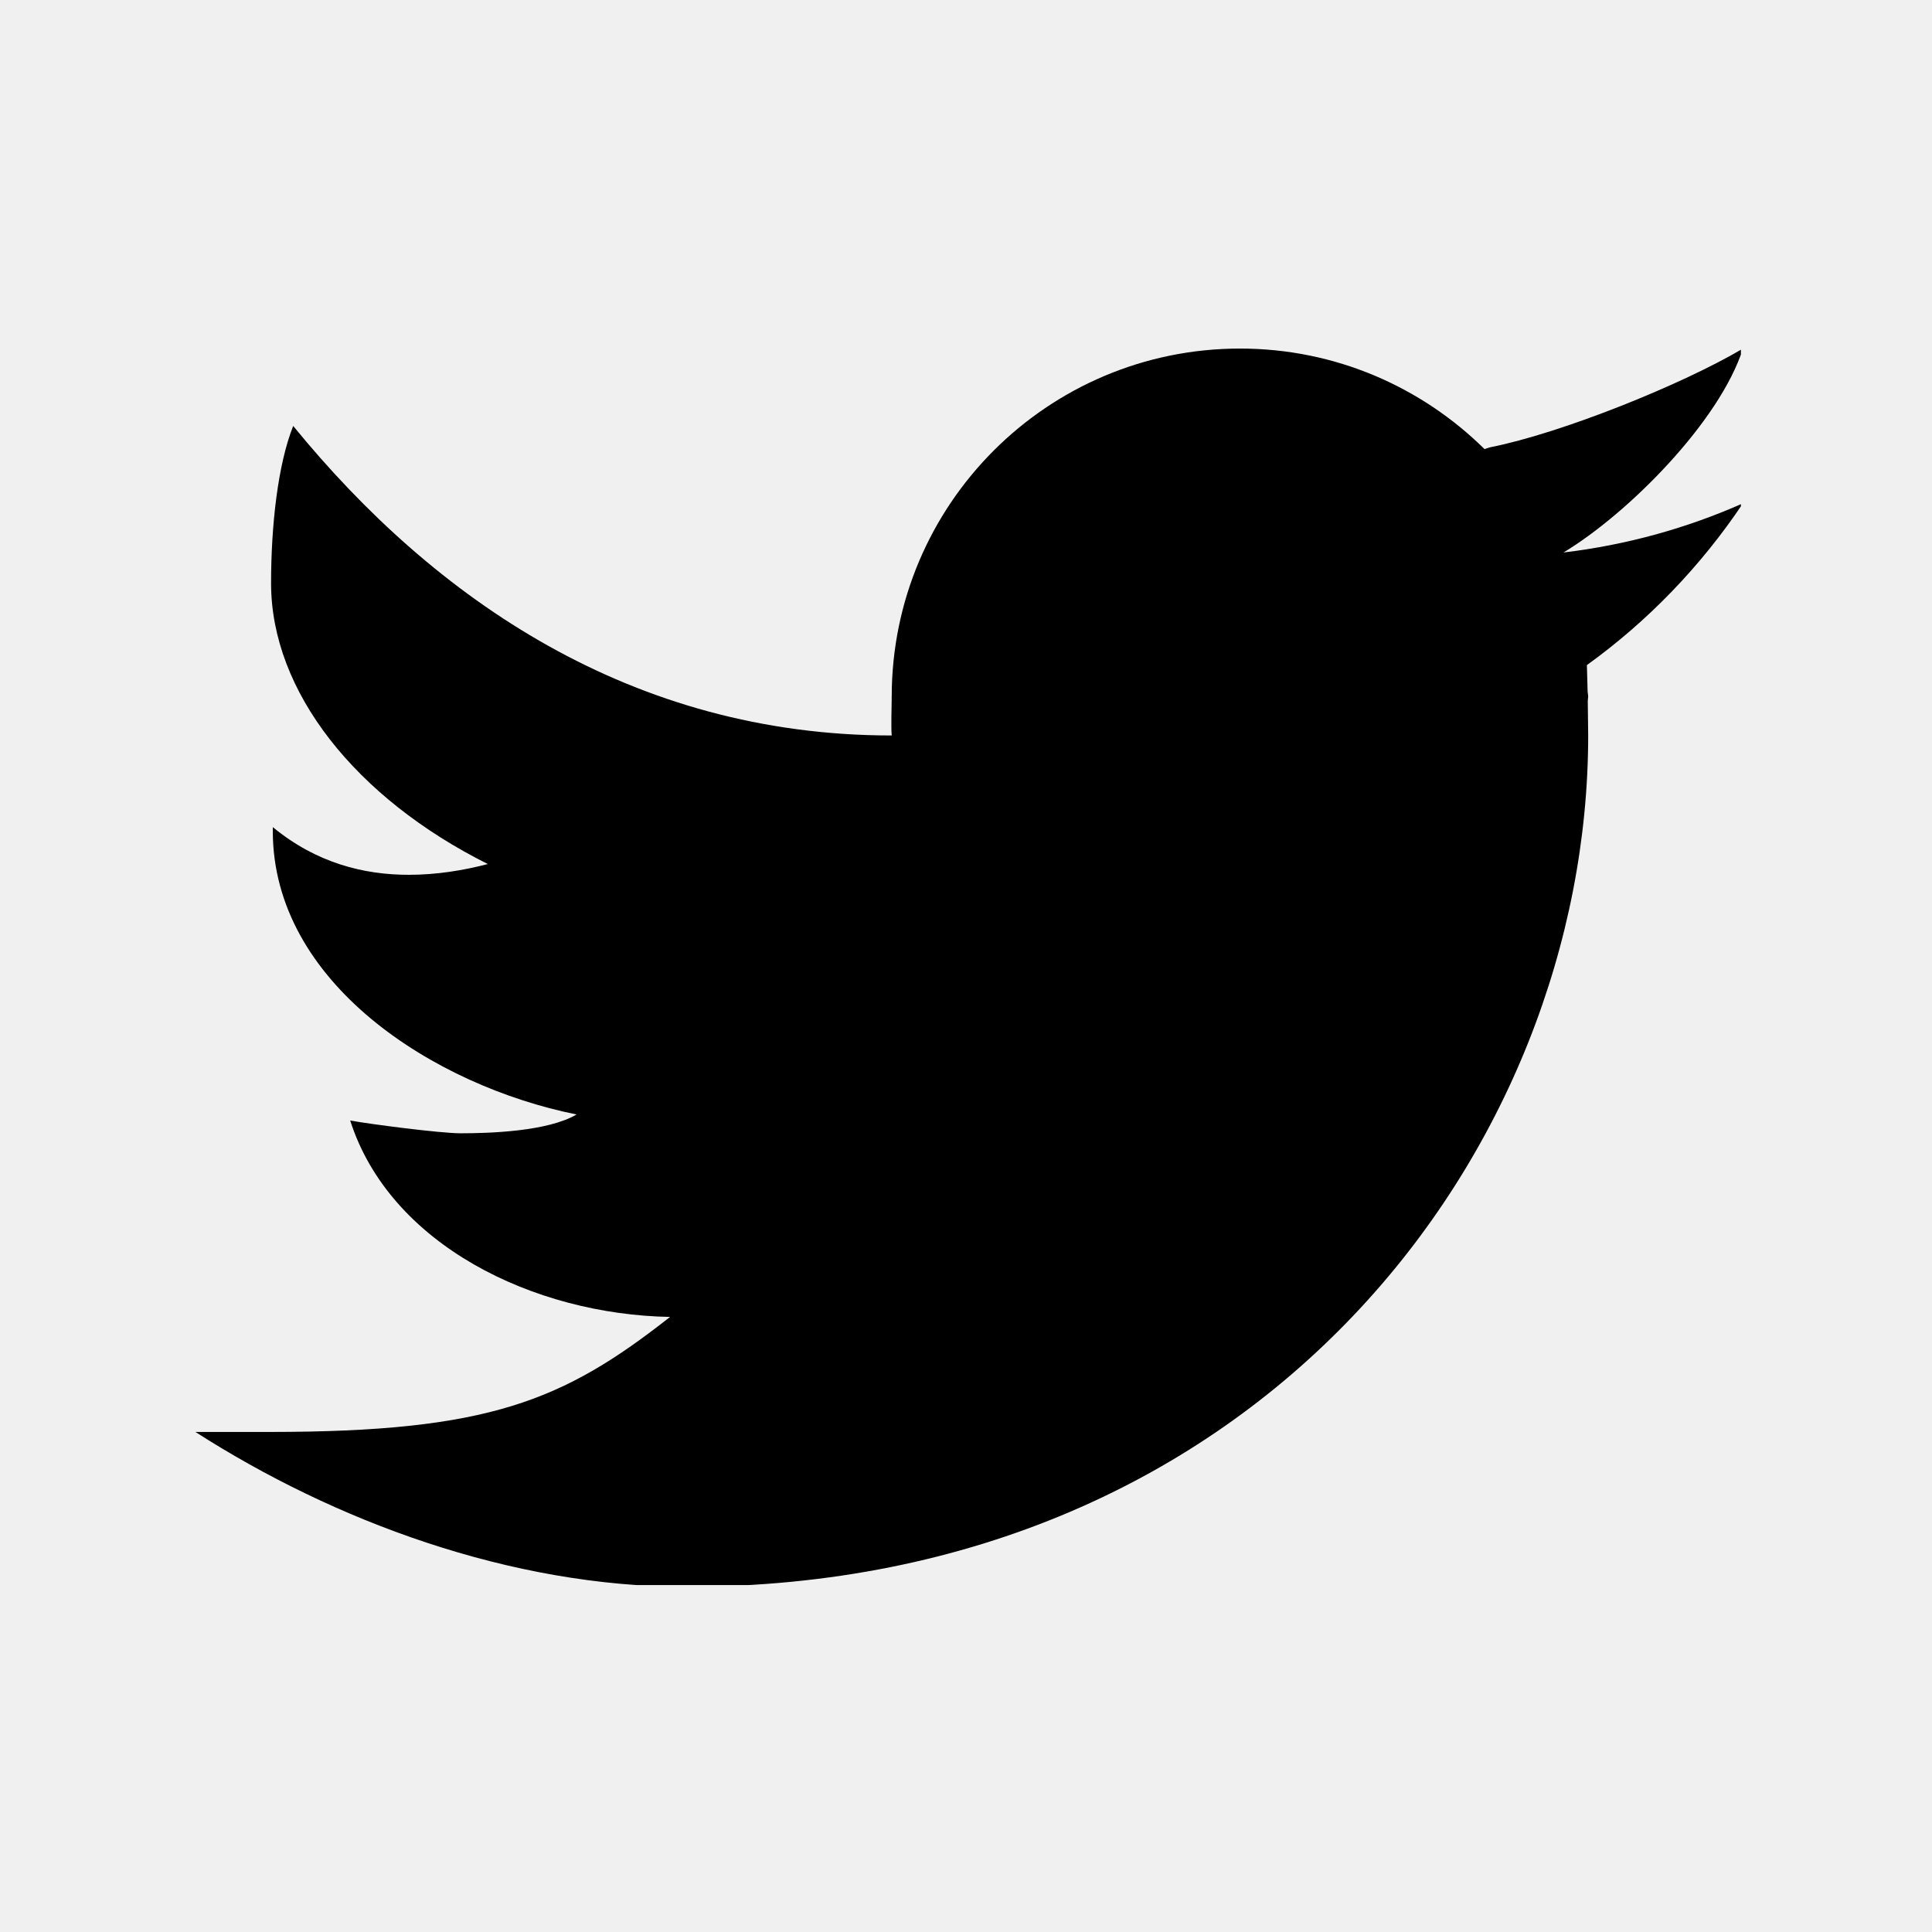
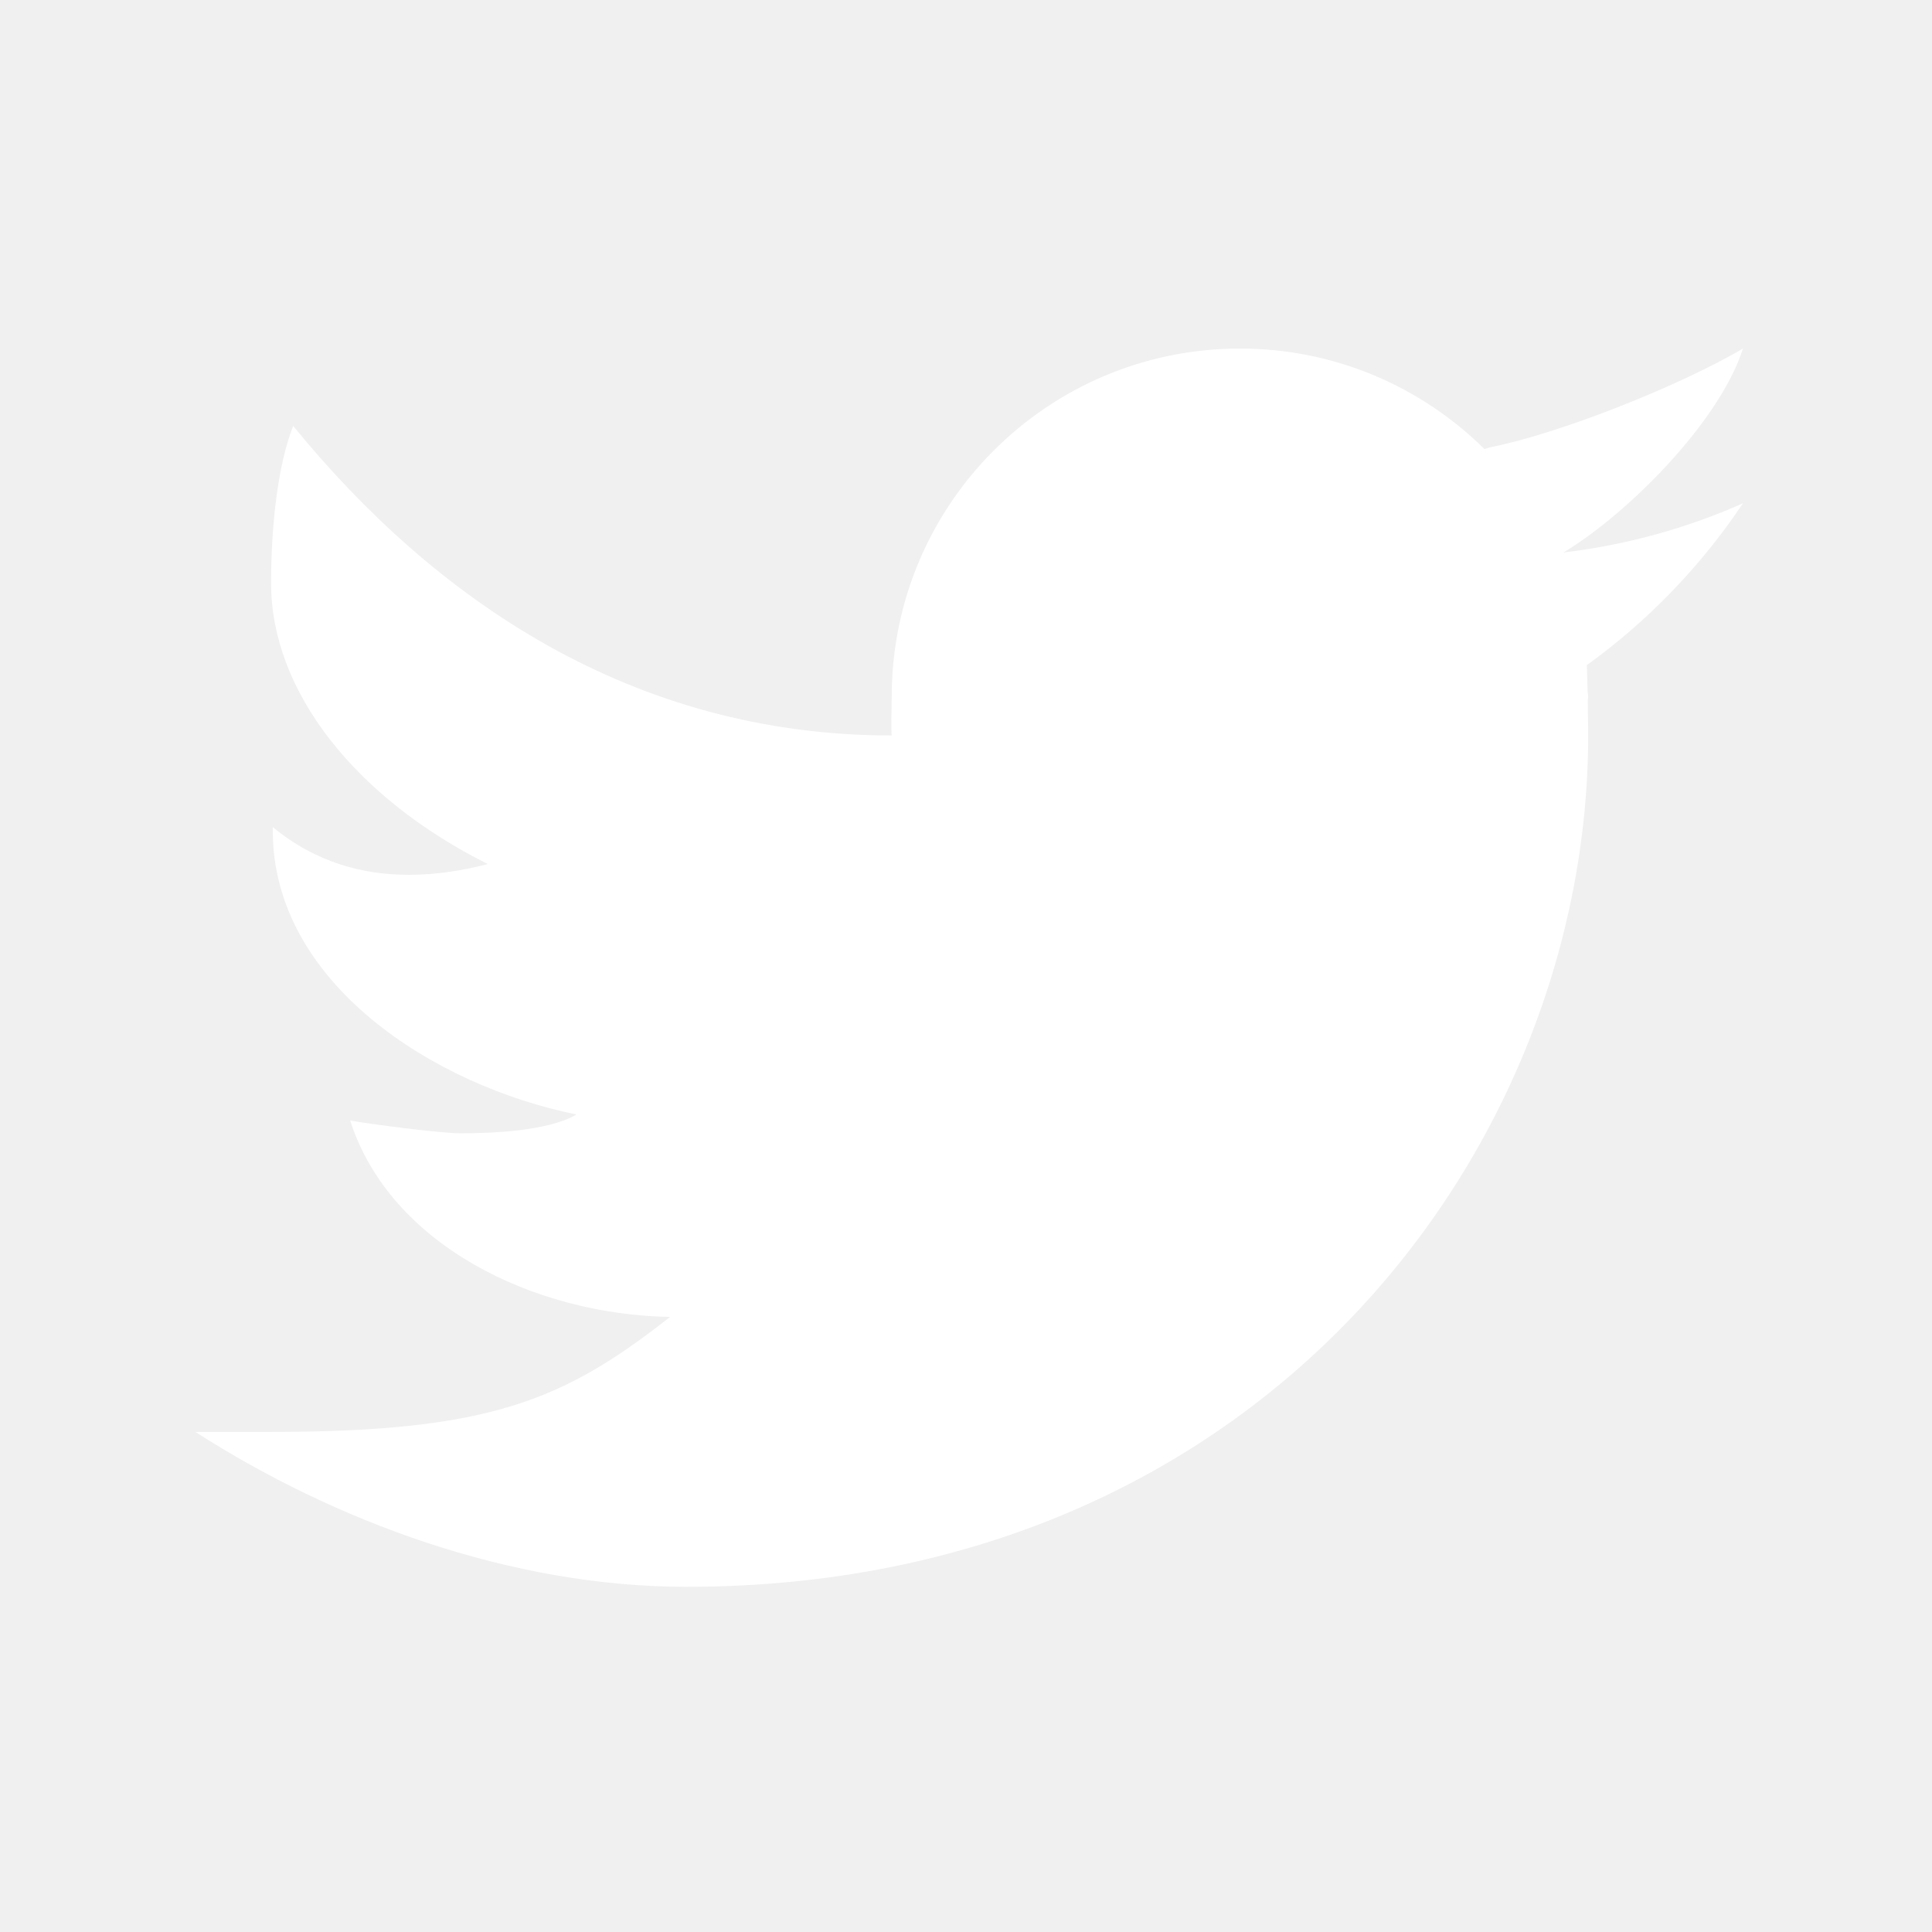
- <svg xmlns="http://www.w3.org/2000/svg" width="100" height="100" viewBox="0 0 75 75">
-   <defs>
-     <clipPath id="A">
-       <path d="M7.582 13.531h60v48h-60zm0 0" />
-     </clipPath>
-   </defs>
-   <g clip-path="url(#A)">
-     <path d="M67.66 13.531c-2.344 1.391-7.043 3.285-9.809 3.832-.078.02-.145.047-.223.07-2.441-2.41-5.789-3.902-9.492-3.902-7.465 0-13.52 6.051-13.52 13.52 0 .391-.031 1.117 0 1.5-10.07 0-17.734-5.273-23.234-12.016-.598 1.5-.859 3.875-.859 6.105 0 4.207 3.289 8.34 8.414 10.902-.945.246-1.984.418-3.066.418-1.746 0-3.59-.457-5.281-1.852v.152c0 5.883 6.242 9.887 11.793 11.004-1.129.664-3.398.73-4.508.73-.781 0-3.543-.359-4.281-.496 1.543 4.82 7.113 7.531 12.418 7.625-4.148 3.258-7.031 4.465-15.531 4.465H7.586c5.371 3.445 12.211 6.012 19.063 6.012 22.32 0 35.004-17.012 35.004-33.051l-.016-1.344c0-.051.016-.105.016-.156 0-.082-.023-.16-.023-.242l-.027-.988c2.375-1.711 4.43-3.848 6.059-6.281-2.176.965-4.516 1.617-6.969 1.91 2.504-1.504 6.066-5.082 6.969-7.918zm0 0" fill="rgb(0%,0%,0%)" />
-   </g>
+ <svg xmlns="http://www.w3.org/2000/svg" width="100" height="100" viewBox="0 0 100 100" fill="none">
+   <path d="M90.213 18.041C87.088 19.896 80.823 22.421 77.135 23.151C77.031 23.177 76.941 23.213 76.837 23.244C73.583 20.031 69.119 18.041 64.181 18.041C54.228 18.041 46.155 26.109 46.155 36.068C46.155 36.589 46.113 37.557 46.155 38.068C32.728 38.068 22.509 31.037 15.176 22.047C14.379 24.047 14.031 27.213 14.031 30.187C14.031 35.796 18.416 41.307 25.249 44.723C23.989 45.051 22.604 45.28 21.161 45.28C18.833 45.28 16.375 44.671 14.12 42.811V43.013C14.12 50.857 22.443 56.196 29.844 57.685C28.339 58.571 25.313 58.659 23.833 58.659C22.792 58.659 19.109 58.18 18.125 57.997C20.183 64.424 27.609 68.039 34.683 68.164C29.152 72.508 25.308 74.117 13.975 74.117H10.115C17.276 78.711 26.396 82.133 35.532 82.133C65.292 82.133 82.204 59.451 82.204 38.065L82.183 36.273C82.183 36.205 82.204 36.133 82.204 36.065C82.204 35.956 82.173 35.852 82.173 35.743L82.137 34.425C85.304 32.144 88.044 29.295 90.216 26.051C87.315 27.337 84.195 28.207 80.924 28.597C84.263 26.592 89.012 21.821 90.216 18.04L90.213 18.041Z" fill="white" />
</svg>
